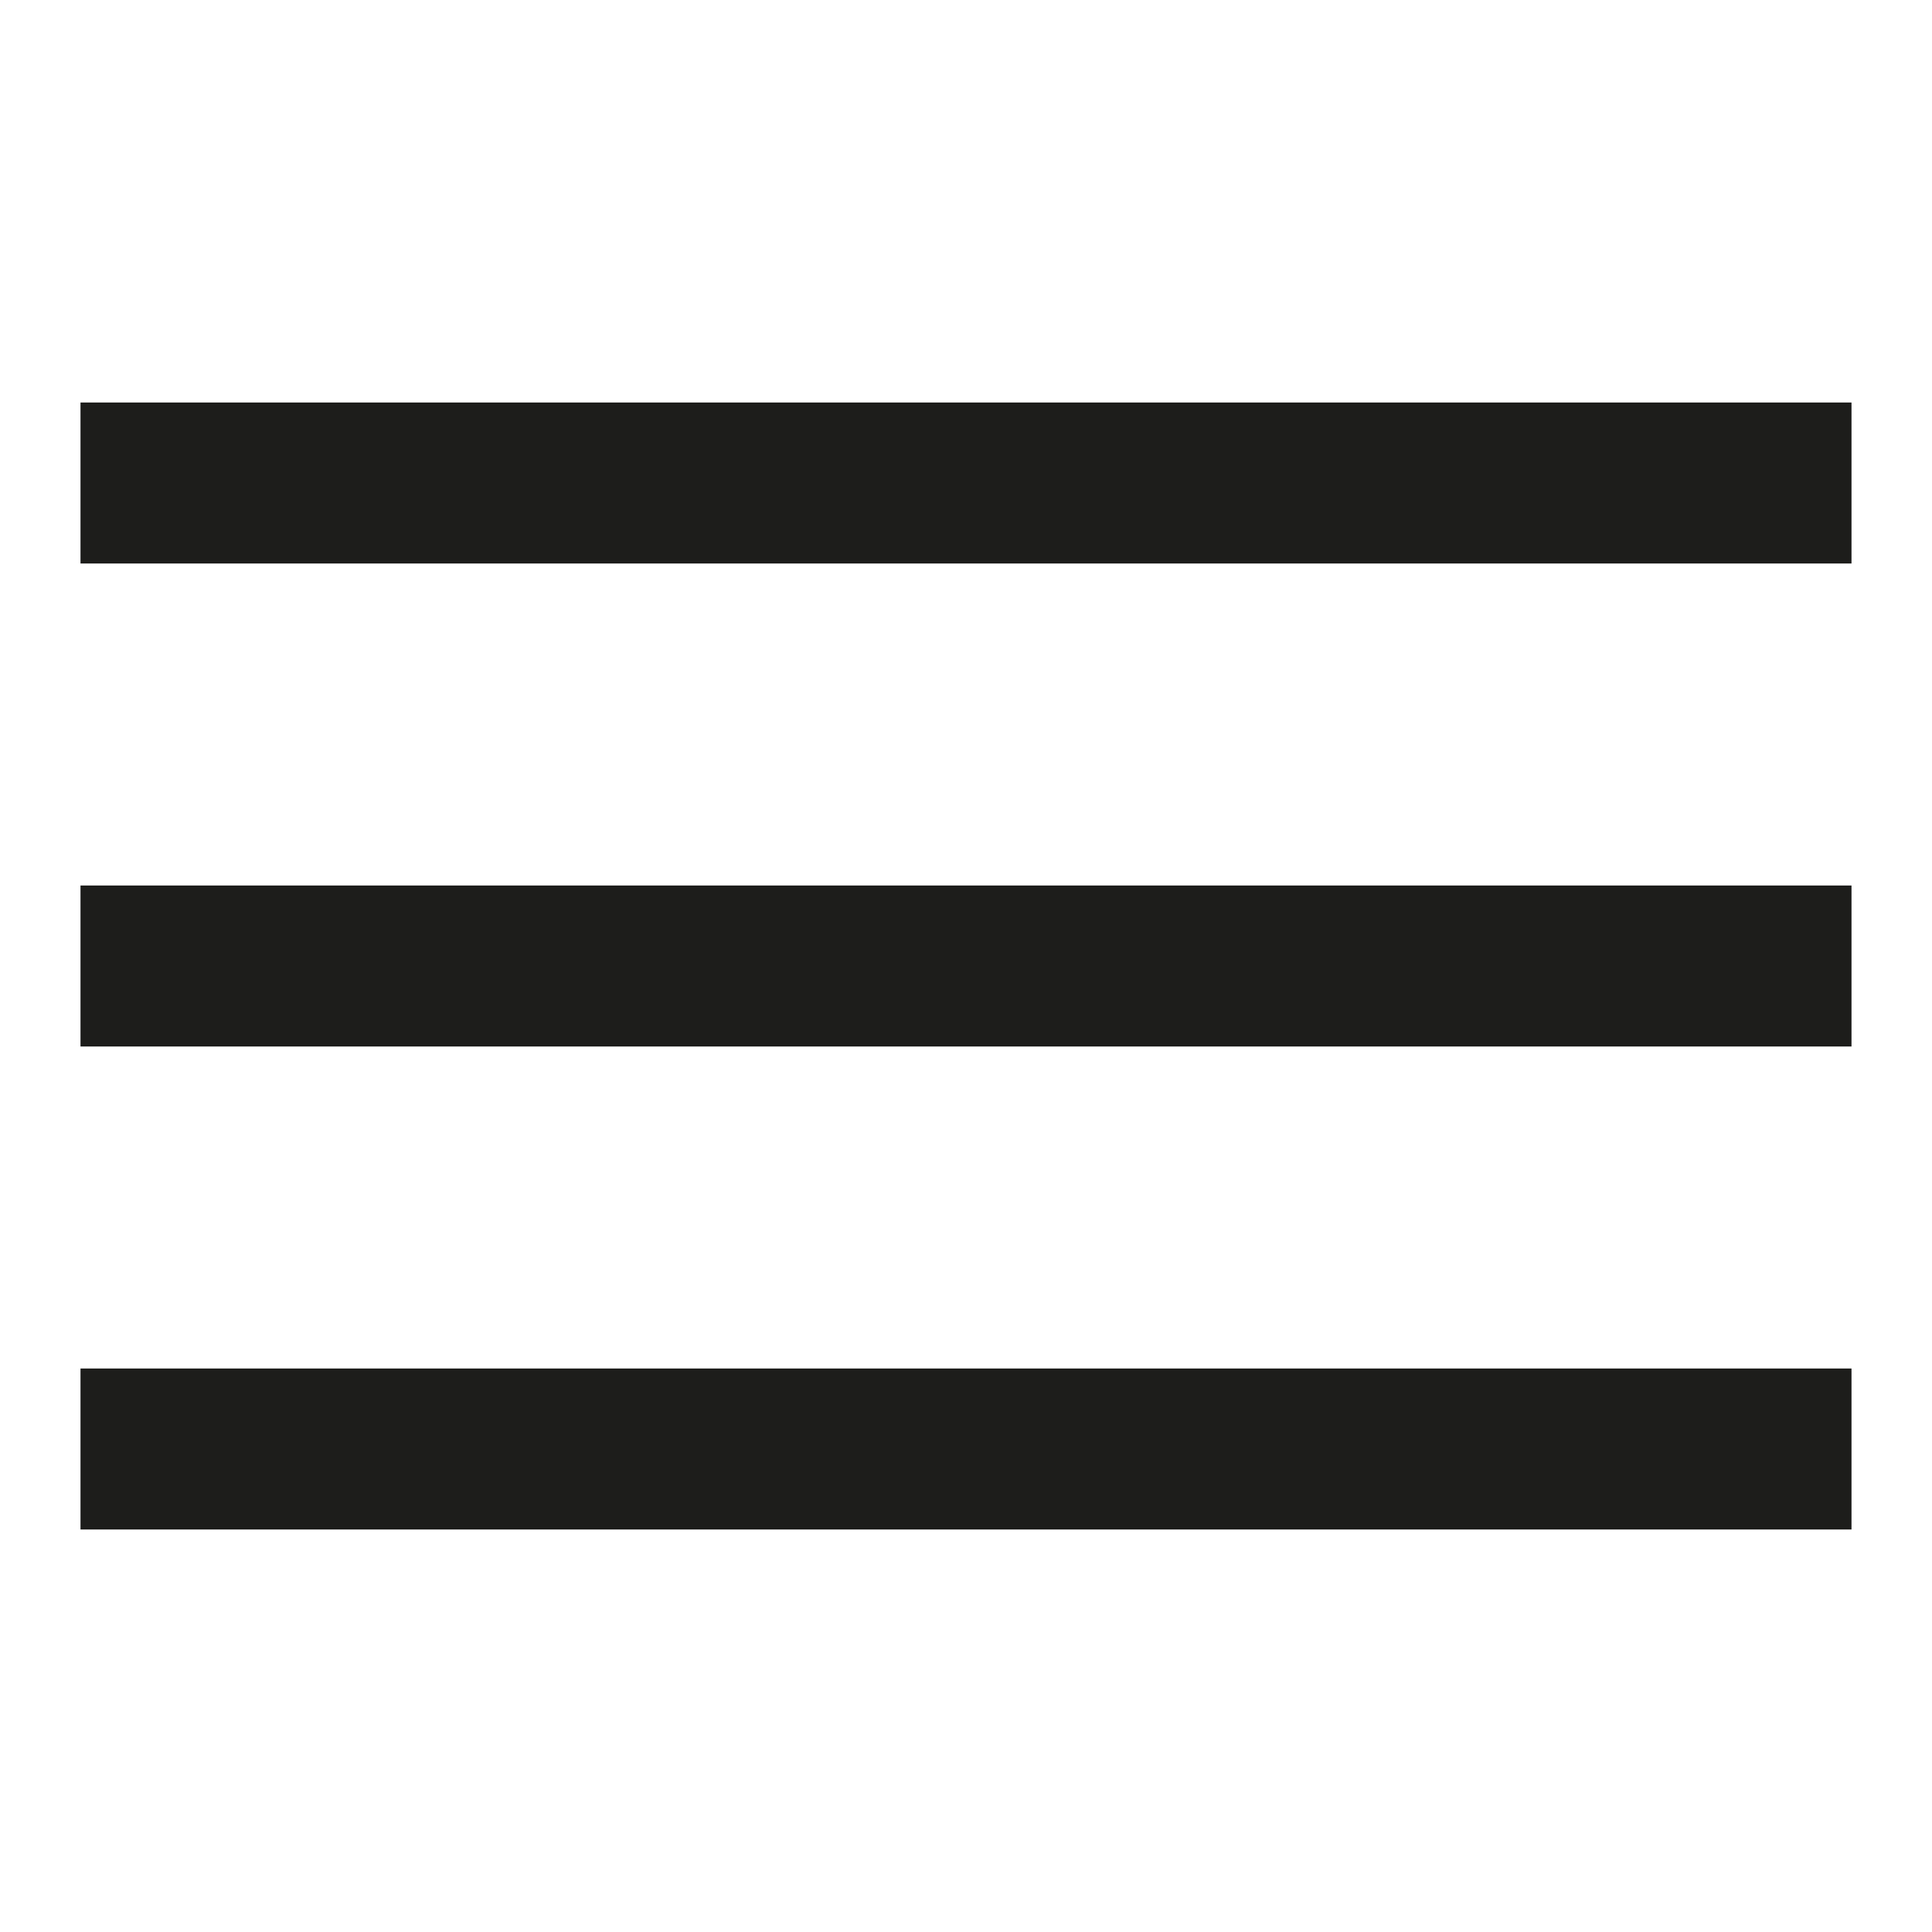
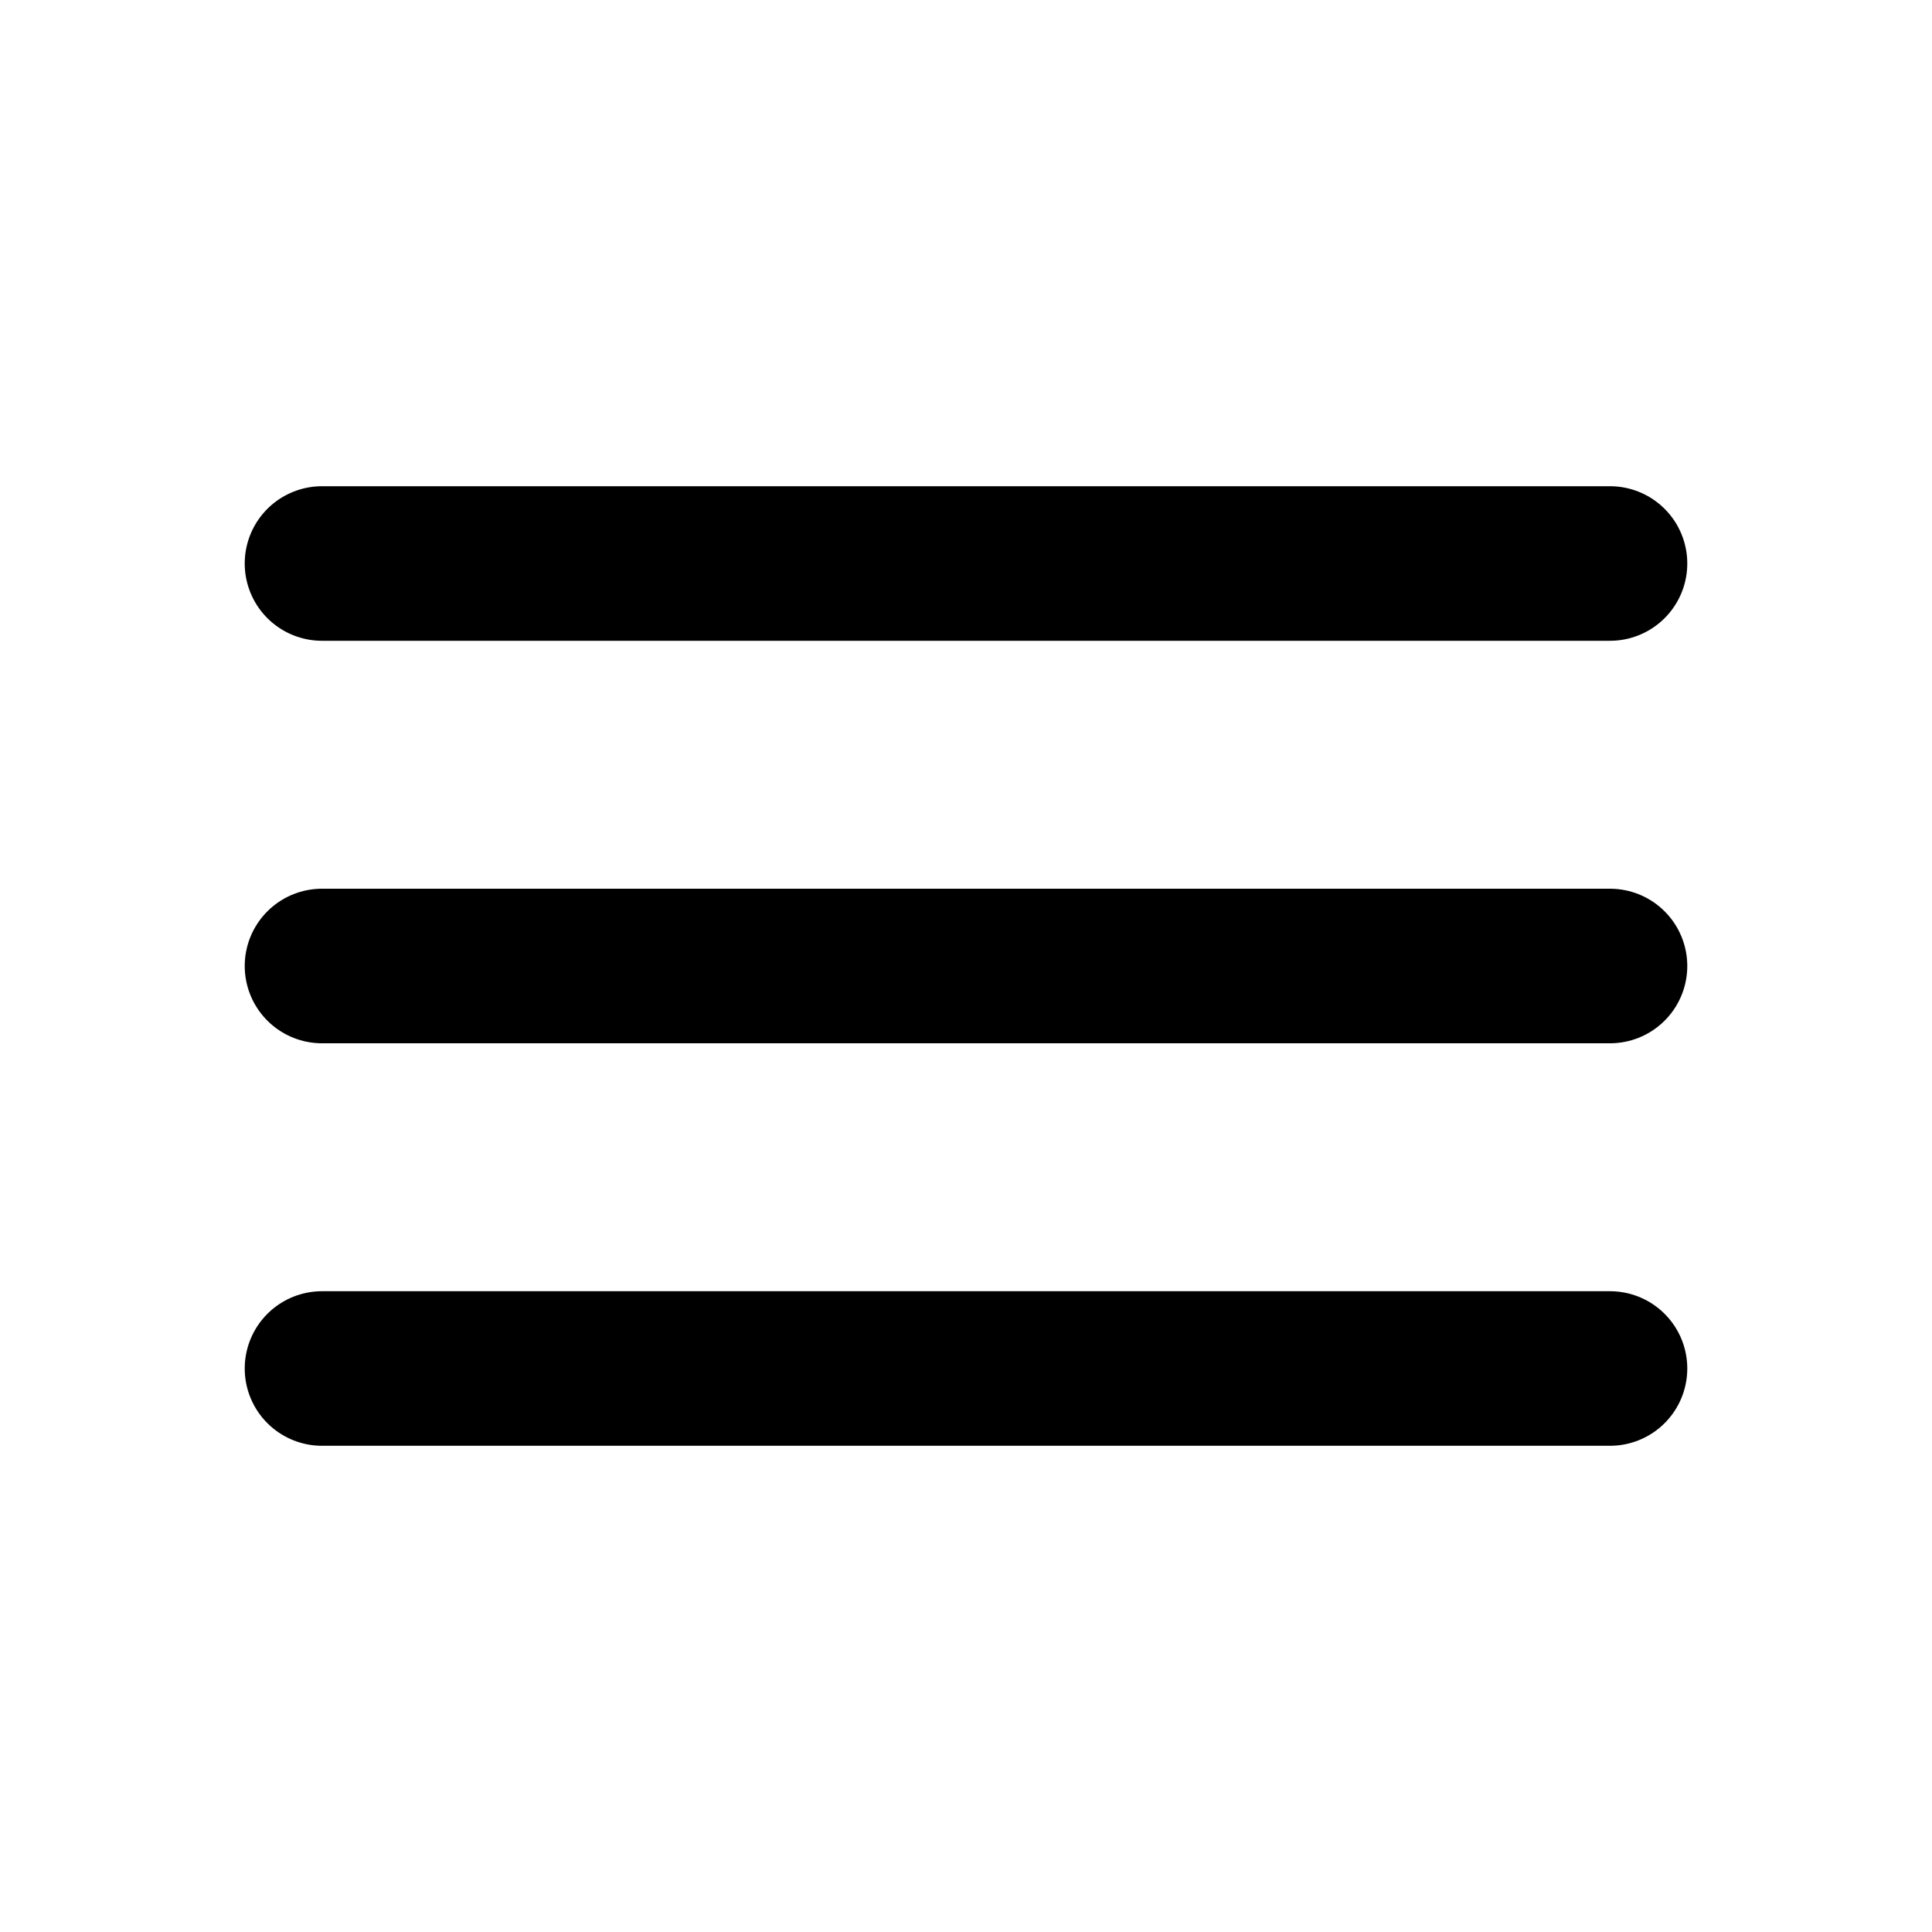
- <svg xmlns="http://www.w3.org/2000/svg" width="32" height="32" viewBox="0 0 12 12" enable-background="new 0 0 12 12" id="Слой_1" version="1.1" xml:space="preserve">
-   <g>
-     <rect fill="#1D1D1B" height="1" width="11" x="0.5" y="5.5" />
-     <rect fill="#1D1D1B" height="1" width="11" x="0.5" y="2.5" />
-     <rect fill="#1D1D1B" height="1" width="11" x="0.5" y="8.5" />
+ <svg xmlns="http://www.w3.org/2000/svg" viewBox="0 0 24.00 24.00" fill="none">
+   <g id="SVGRepo_bgCarrier" stroke-width="0" />
+   <g id="SVGRepo_tracerCarrier" stroke-linecap="round" stroke-linejoin="round" />
+   <g id="SVGRepo_iconCarrier">
+     <path d="M20 7L4 7" stroke="#000000" stroke-width="1.92" stroke-linecap="round" />
+     <path d="M20 12L4 12" stroke="#000000" stroke-width="1.92" stroke-linecap="round" />
+     <path d="M20 17L4 17" stroke="#000000" stroke-width="1.92" stroke-linecap="round" />
  </g>
</svg>
